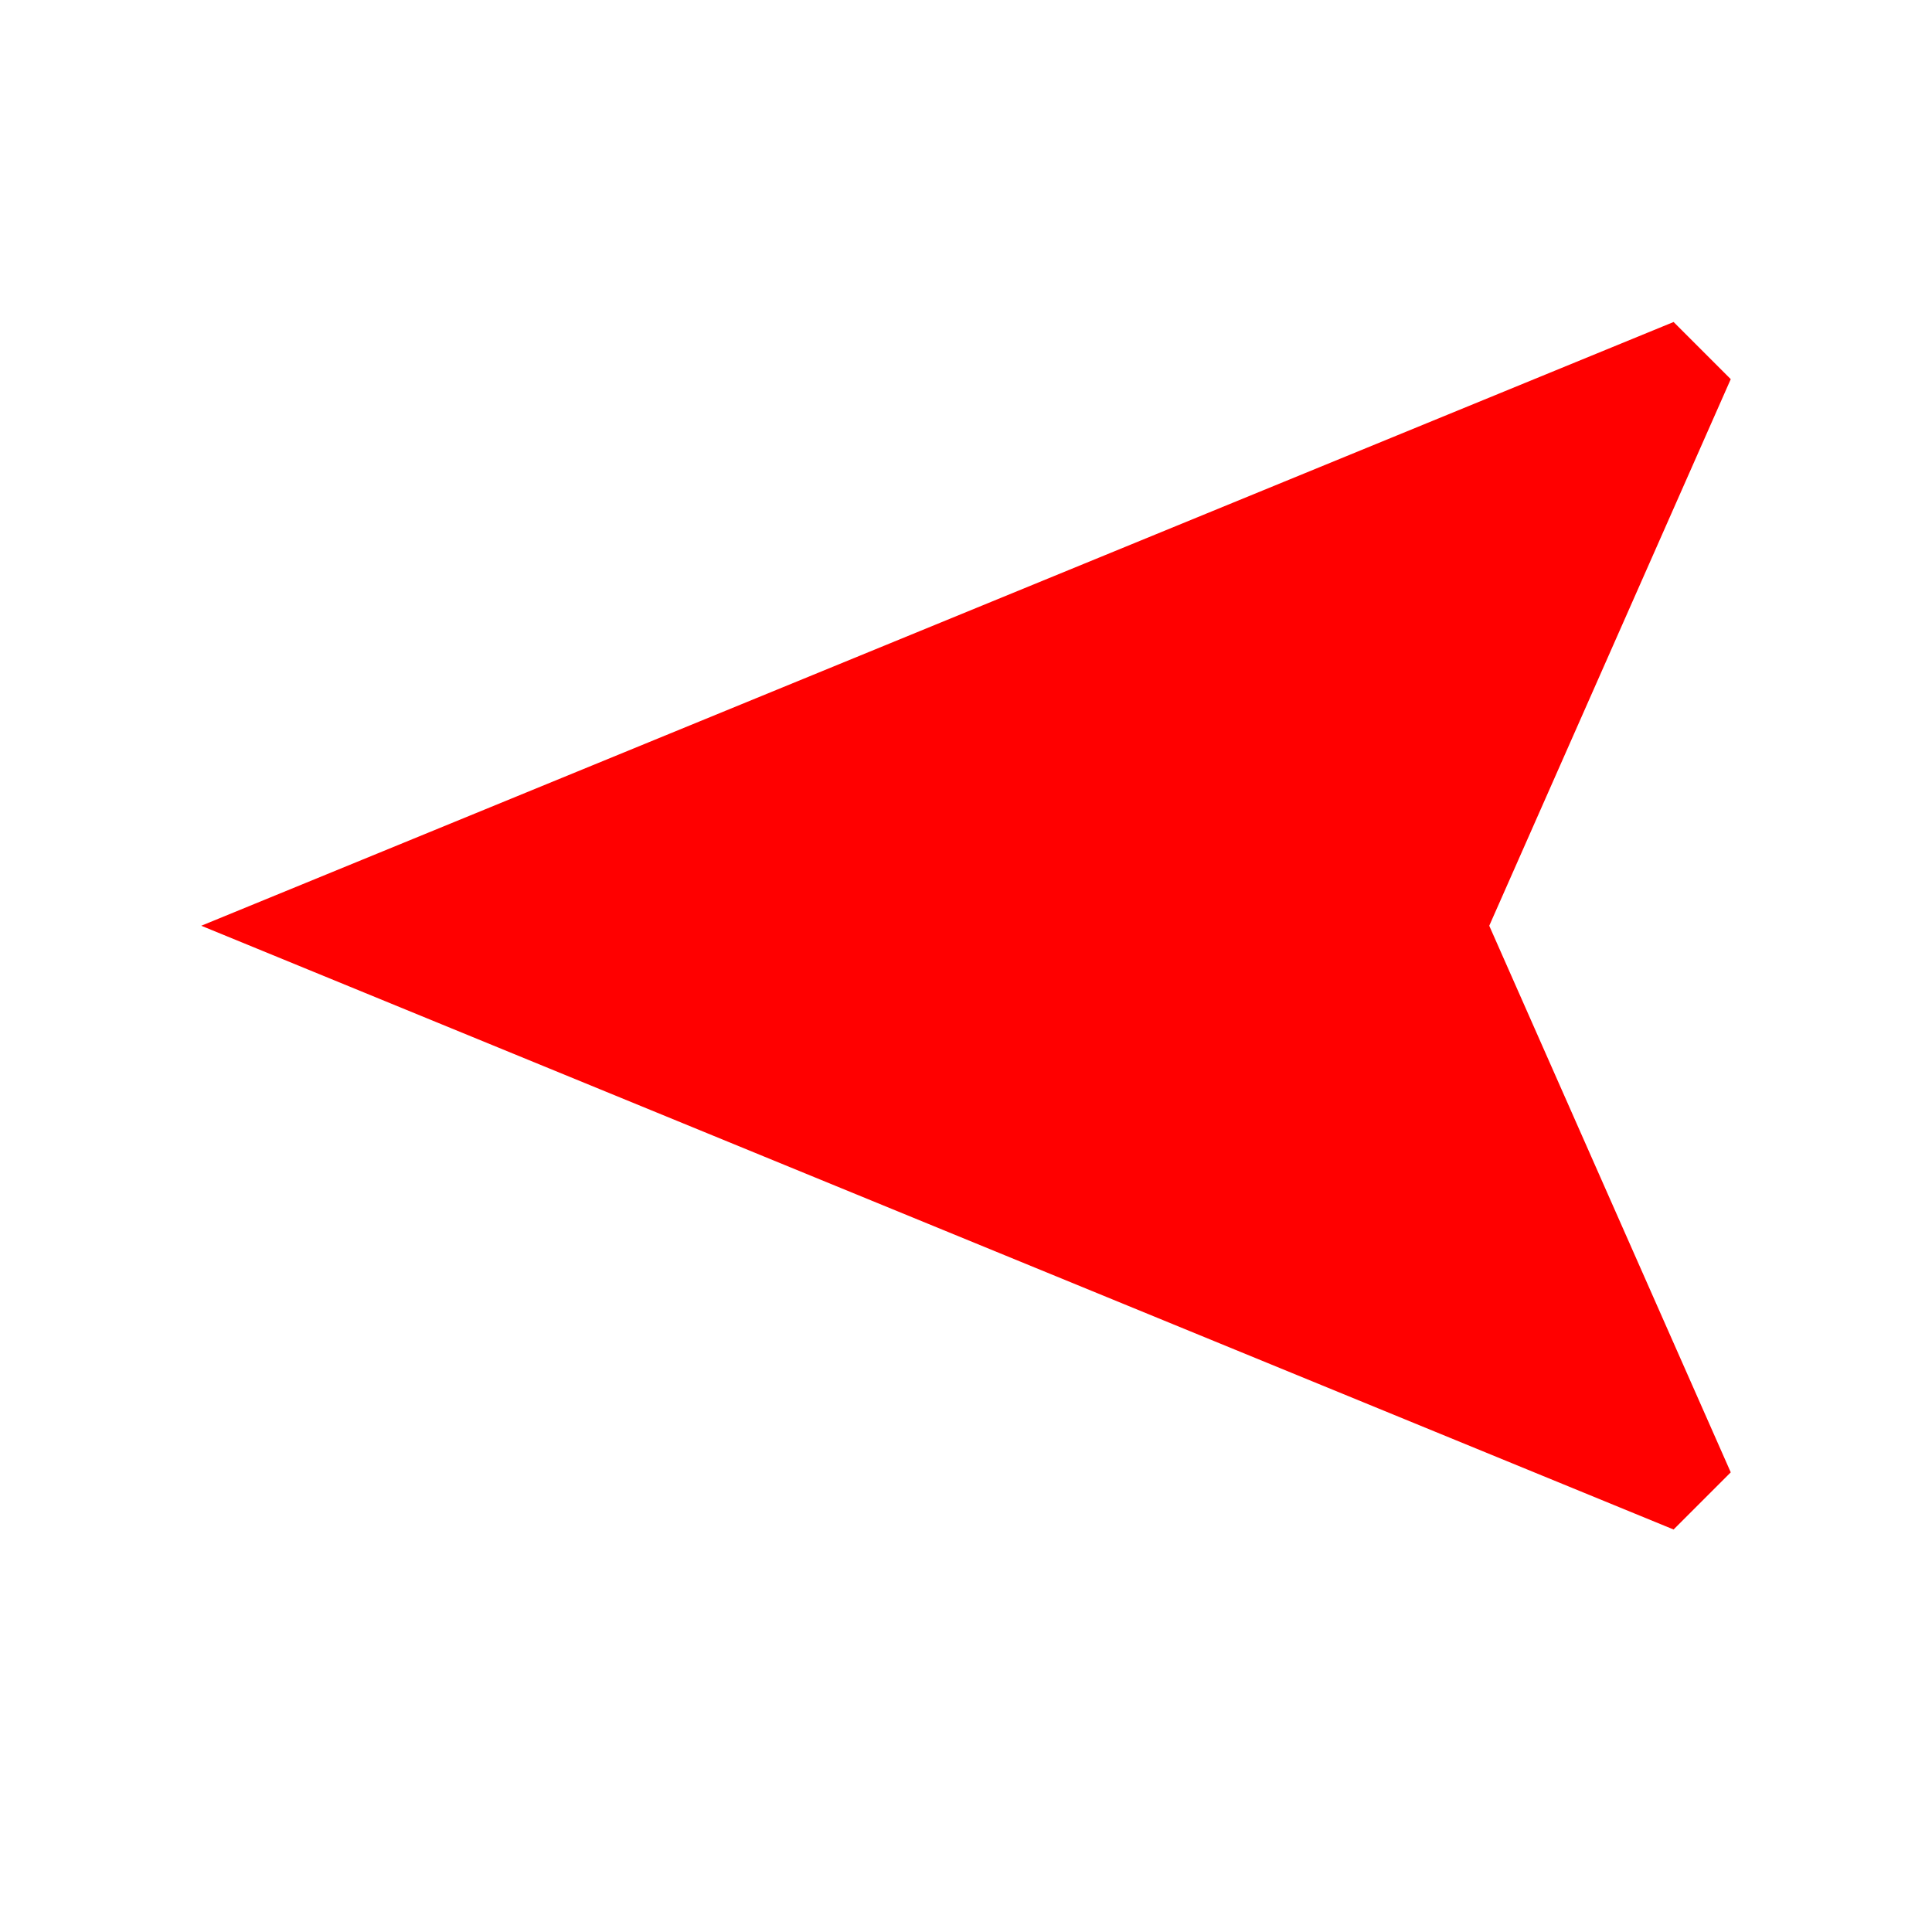
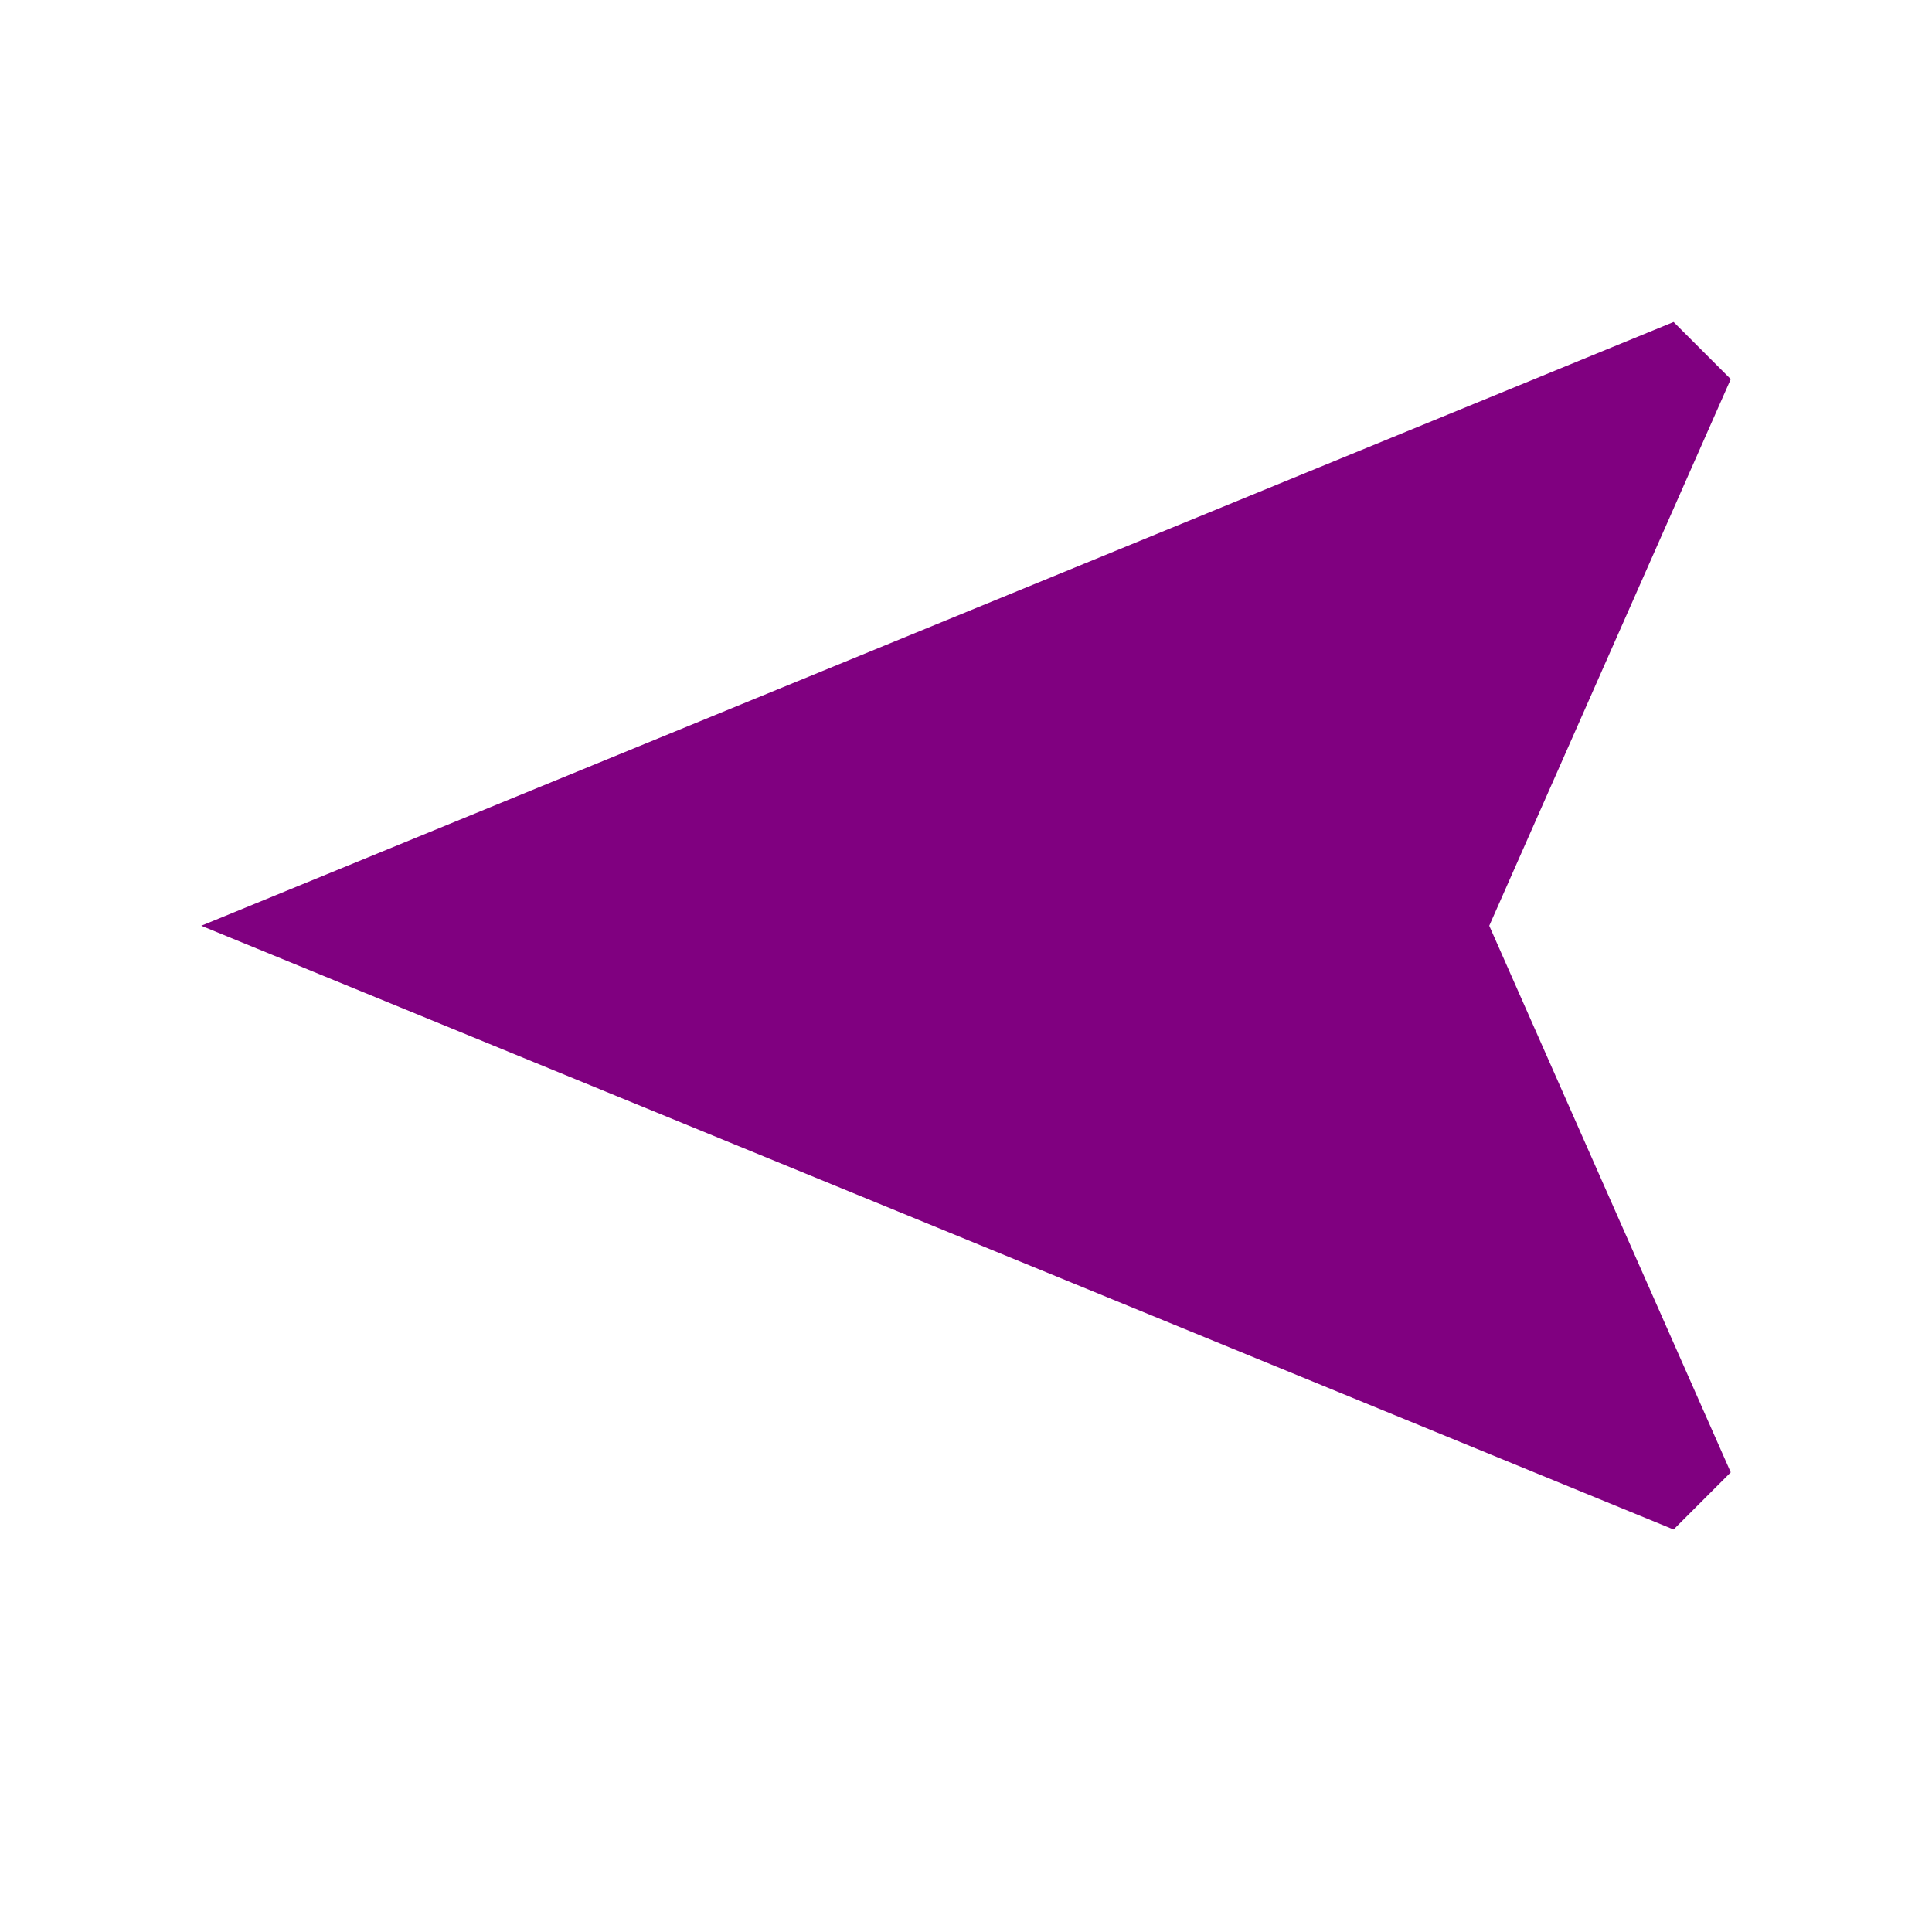
<svg xmlns="http://www.w3.org/2000/svg" viewBox="0 0 24 24" fill="black" width="18px" height="18px" version="1.1" id="svg6">
  <defs id="defs10" />
  <path d="M0 0h24v24H0z" fill="none" id="path2" />
-   <path d="M 2.5,11.5 20.79,19 21.5,18.29 18.5,11.5 21.5,4.71 20.79,4 Z" id="path4" style="fill:#ff0000" />
+   <path d="M 2.5,11.5 20.79,19 21.5,18.29 18.5,11.5 21.5,4.71 20.79,4 Z" id="path4" style="fill:#800080" />
</svg>
